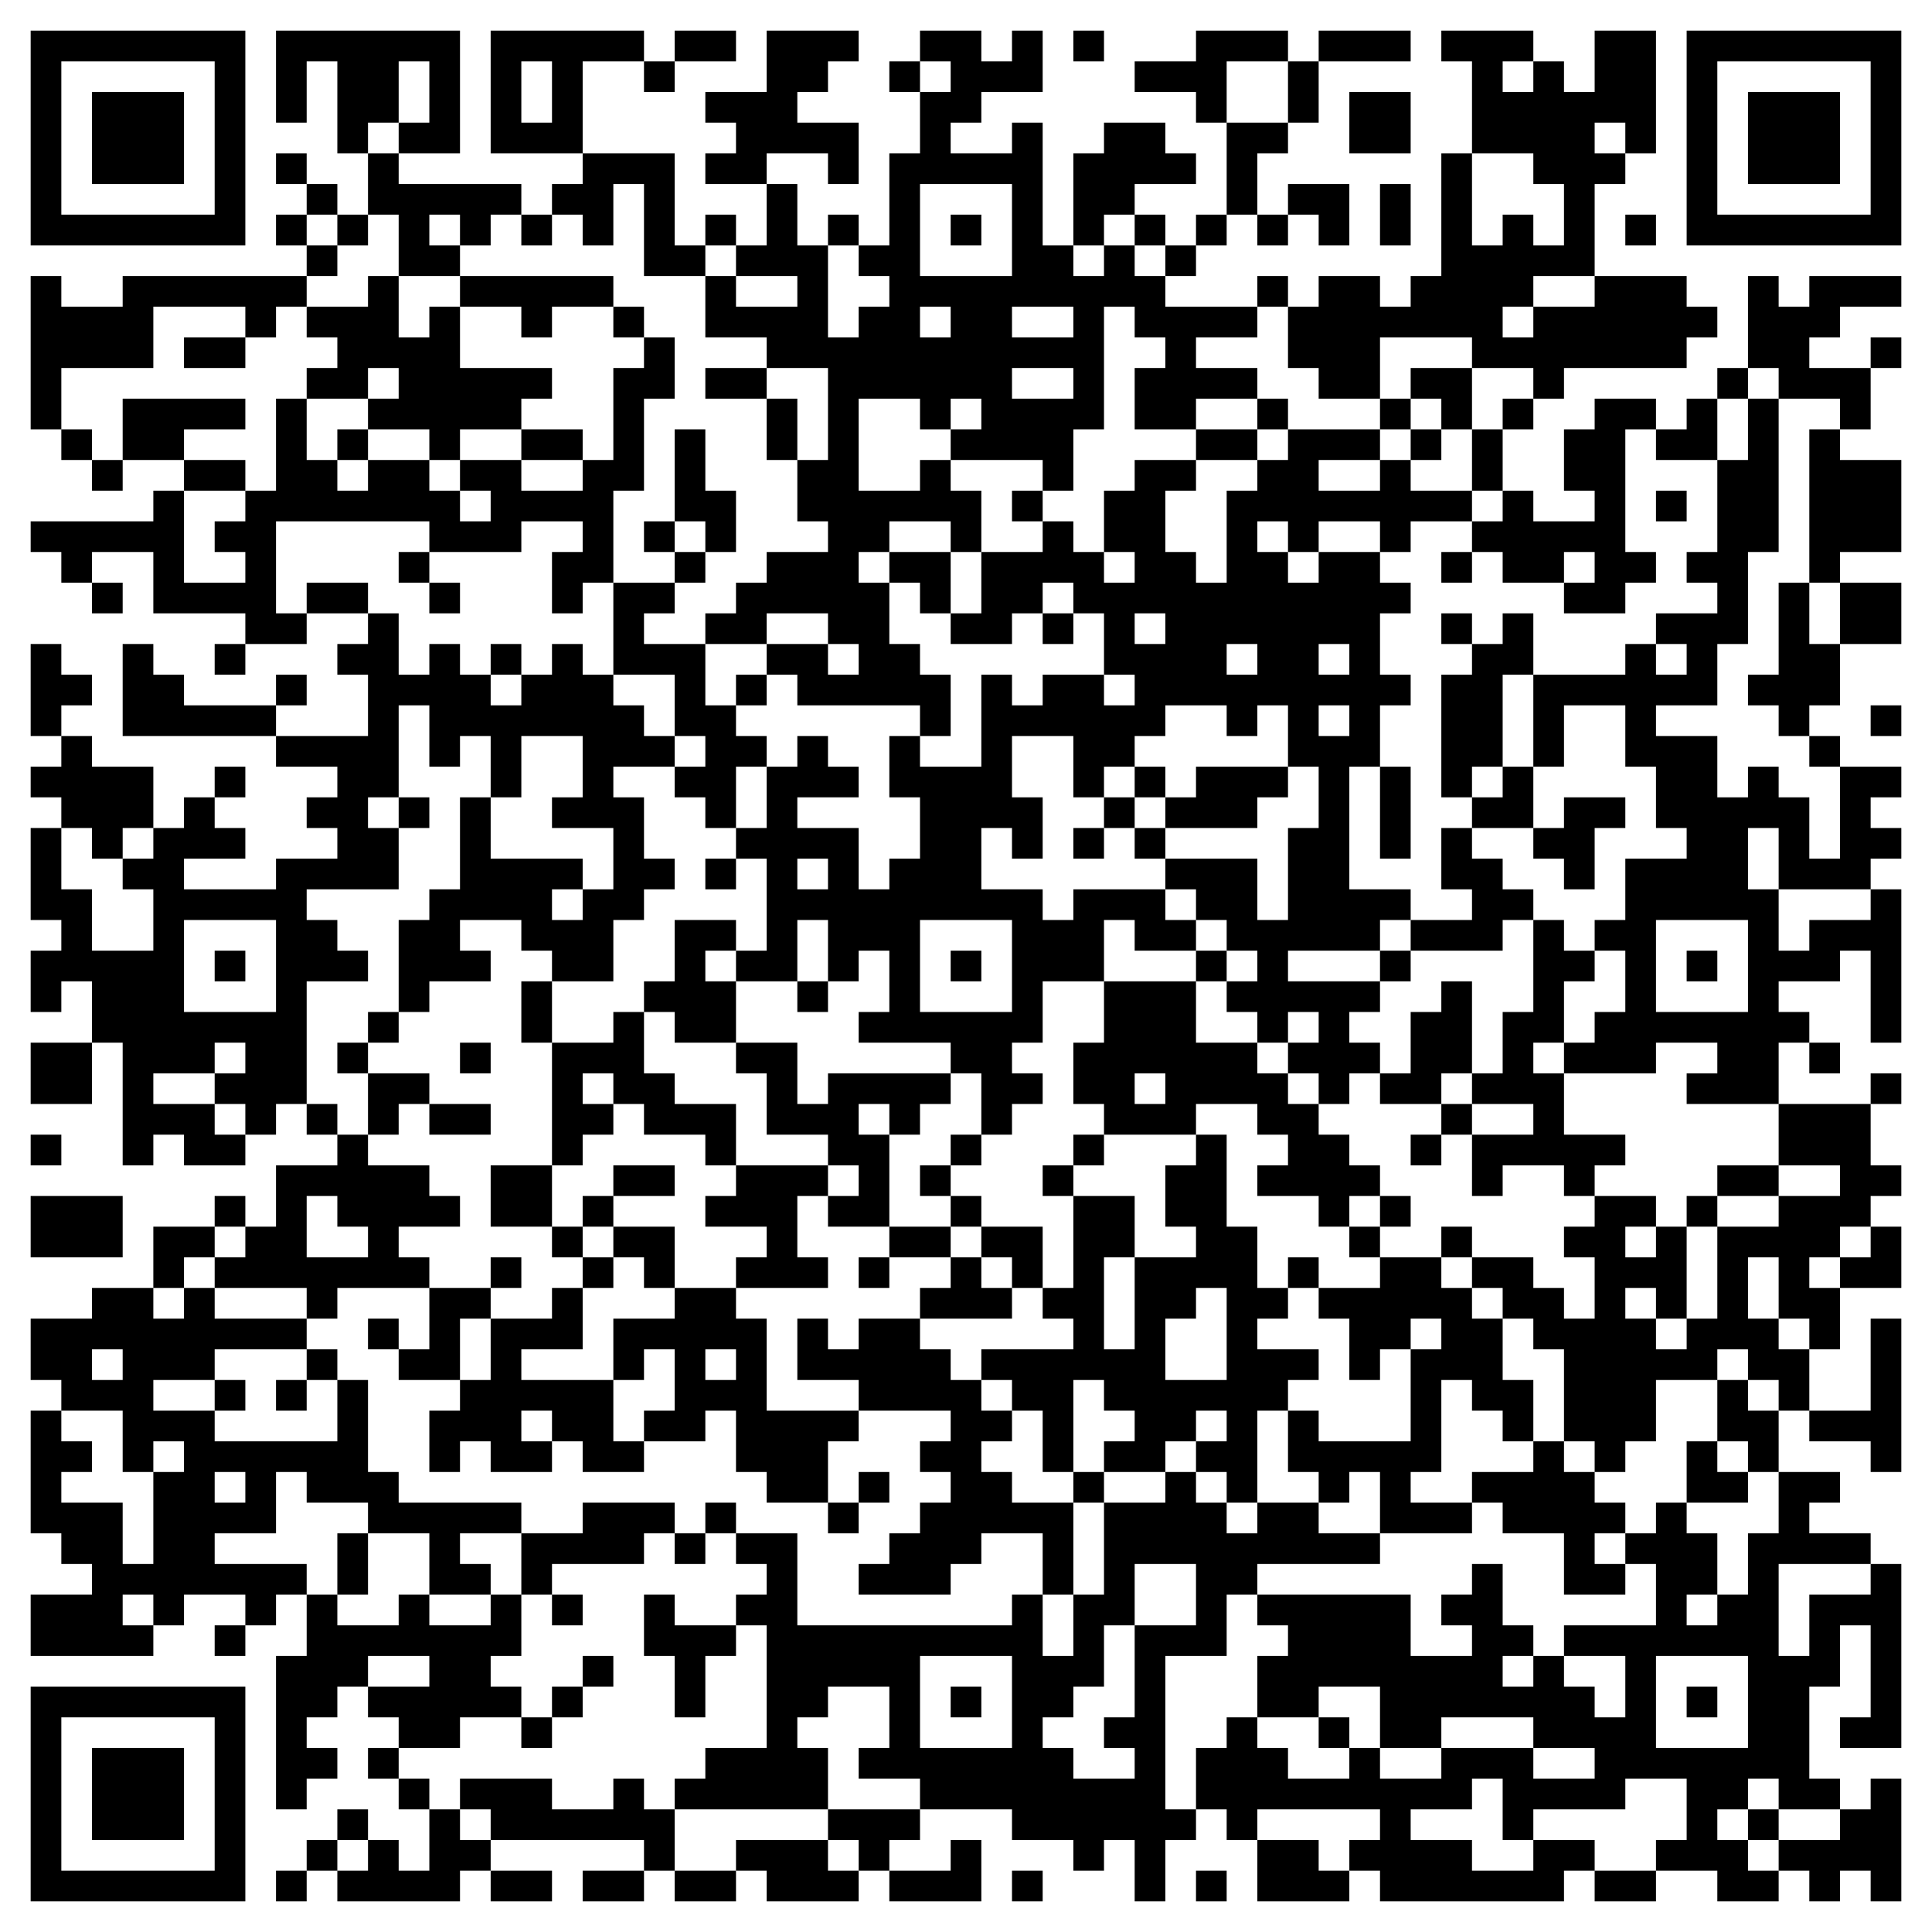
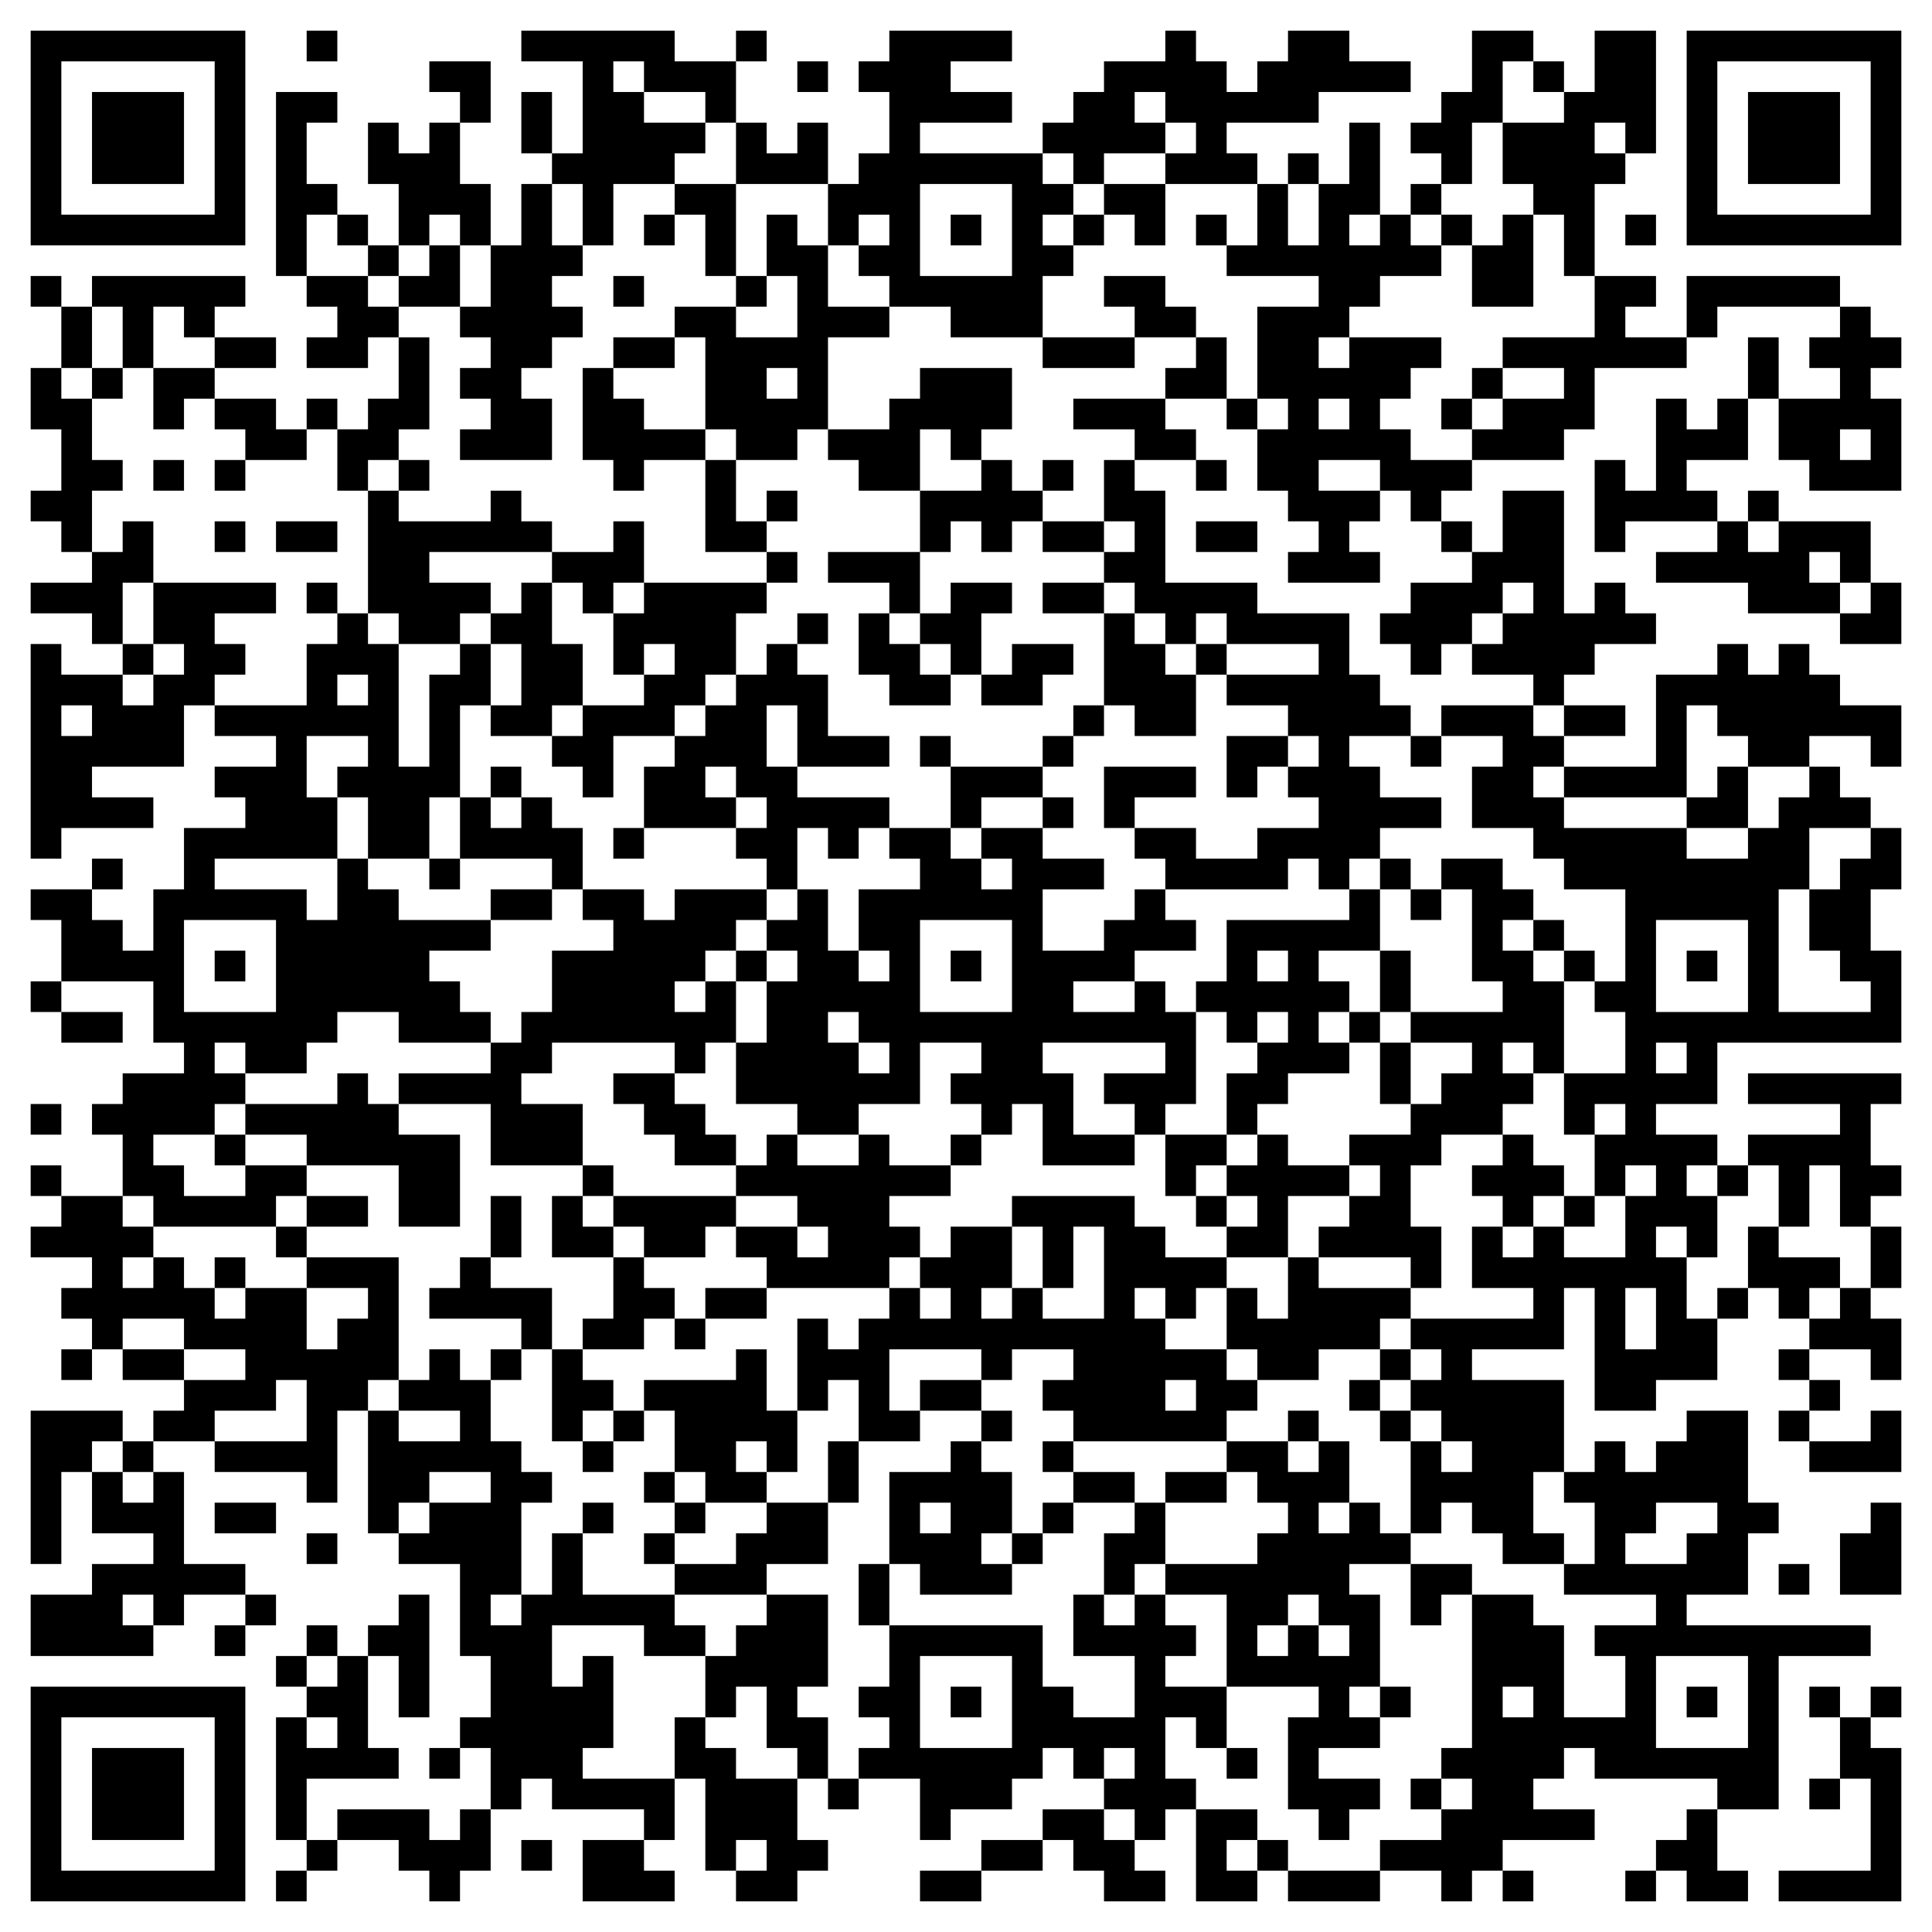
<svg xmlns="http://www.w3.org/2000/svg" viewBox="0 0 63 63">
-   <path d="M1 1h7v7h-7zM9 1h6v4h-2v-1h1v-2h-1v2h-1v1h-1v-3h-1v2h-1zM16 1h5v1h-2v3h-3zM22 1h2v1h-2zM25 1h3v1h-1v1h-1v1h2v2h-1v-1h-2v1h-2v-1h1v-1h-1v-1h2zM30 1h2v1h1v-1h1v2h-2v1h-1v1h2v-1h1v4h1v1h1v-1h1v1h1v1h3v1h-2v1h2v1h-2v1h-2v-2h1v-1h-1v-1h-1v4h-1v2h-1v-1h-3v-1h1v-1h-1v1h-1v-1h-2v3h2v-1h1v1h1v2h-1v-1h-2v1h-1v1h1v2h1v1h1v2h-1v-1h-4v-1h-1v-1h2v1h1v-1h-1v-1h-2v1h-2v-1h1v-1h1v-1h2v-1h-1v-2h1v-3h-2v-1h-2v-2h1v1h2v-1h-2v-1h1v-2h1v2h1v3h1v-1h1v-1h-1v-1h1v-3h1v-2h1v-1h-1zM35 1h1v1h-1zM39 1h3v1h-2v2h-1v-1h-2v-1h2zM43 1h3v1h-3zM47 1h3v1h-1v1h1v-1h1v1h1v-2h2v4h-1v-1h-1v1h1v1h-1v3h-2v1h-1v1h1v-1h2v-1h3v1h1v1h-1v1h-4v1h-1v-1h-2v-1h-3v2h-2v-1h-1v-2h1v-1h2v1h1v-1h1v-4h1v3h1v-1h1v1h1v-2h-1v-1h-2v-3h-1zM55 1h7v7h-7zM2 2v5h5v-5zM17 2v2h1v-2zM21 2h1v1h-1zM29 2h1v1h-1zM42 2h1v2h-1zM56 2v5h5v-5zM3 3h3v3h-3zM44 3h2v2h-2zM57 3h3v3h-3zM36 4h2v1h1v1h-2v1h-1v1h-1v-3h1zM40 4h2v1h-1v2h-1zM9 5h1v1h-1zM12 5h1v1h4v1h-1v1h-1v-1h-1v1h1v1h-2v-2h-1zM19 5h3v3h1v1h-2v-3h-1v2h-1v-1h-1v-1h1zM10 6h1v1h-1zM30 6v3h3v-3zM42 6h2v2h-1v-1h-1zM45 6h1v2h-1zM9 7h1v1h-1zM11 7h1v1h-1zM17 7h1v1h-1zM23 7h1v1h-1zM27 7h1v1h-1zM31 7h1v1h-1zM37 7h1v1h-1zM39 7h1v1h-1zM41 7h1v1h-1zM53 7h1v1h-1zM10 8h1v1h-1zM38 8h1v1h-1zM1 9h1v1h2v-1h6v1h-1v1h-1v-1h-3v2h-3v2h-1zM12 9h1v2h1v-1h1v2h3v1h-1v1h-2v1h-1v-1h-2v-1h1v-1h-1v1h-2v-1h1v-1h-1v-1h2zM15 9h5v1h-2v1h-1v-1h-2zM41 9h1v1h-1zM57 9h1v1h1v-1h3v1h-2v1h-1v1h2v2h-1v-1h-2v-1h-1zM20 10h1v1h-1zM30 10v1h1v-1zM33 10v1h2v-1zM6 11h2v1h-2zM21 11h1v2h-1v3h-1v3h-1v1h-1v-2h1v-1h-2v1h-3v-1h-5v3h1v1h-2v-1h-3v-2h-2v1h-1v-1h-1v-1h4v-1h1v3h2v-1h-1v-1h1v-1h1v-3h1v2h1v1h1v-1h2v1h1v1h1v-1h-1v-1h2v1h2v-1h1v-3h1zM61 11h1v1h-1zM23 12h2v1h-2zM33 12v1h2v-1zM46 12h2v2h-1v-1h-1zM56 12h1v1h-1zM4 13h4v1h-2v1h-2zM25 13h1v2h-1zM41 13h1v1h-1zM45 13h1v1h-1zM49 13h1v1h-1zM52 13h2v1h-1v4h1v1h-1v1h-2v-1h1v-1h-1v1h-2v-1h-1v-1h1v-1h1v1h2v-1h-1v-2h1zM55 13h1v2h-2v-1h1zM57 13h1v5h-1v3h-1v2h-2v1h2v2h1v-1h1v1h1v2h1v-3h2v1h-1v1h1v1h-1v1h-3v-2h-1v2h1v2h1v-1h2v-1h1v5h-1v-3h-1v1h-2v1h1v1h-1v2h-3v-1h1v-1h-2v1h-3v-1h1v-1h1v-2h-1v-1h1v-2h2v-1h-1v-2h-1v-2h-2v2h-1v-3h3v-1h1v1h1v-1h-1v-1h2v-1h-1v-1h1v-3h1zM2 14h1v1h-1zM11 14h1v1h-1zM17 14h2v1h-2zM22 14h1v2h1v2h-1v-1h-1zM39 14h2v1h-2zM42 14h3v1h-2v1h2v-1h1v1h2v1h-2v1h-1v-1h-2v1h-1v-1h-1v1h1v1h1v-1h2v1h1v1h-1v2h1v1h-1v2h-1v4h2v1h-1v1h-3v1h3v1h-1v1h1v1h-1v1h-1v-1h-1v-1h1v-1h-1v1h-1v-1h-1v-1h1v-1h-1v-1h-1v-1h-1v-1h3v2h1v-3h1v-2h-1v-2h-1v1h-1v-1h-2v1h-1v1h-1v1h-1v-2h-2v2h1v2h-1v-1h-1v2h2v1h1v-1h3v1h1v1h-2v-1h-1v2h-2v2h-1v1h1v1h-1v1h-1v-2h-1v-1h-3v-1h1v-2h-1v1h-1v-2h-1v2h-2v-1h1v-3h-1v-1h1v-2h1v-1h1v1h1v1h-2v1h2v2h1v-1h1v-2h-1v-2h1v1h2v-3h1v1h1v-1h2v1h1v-1h-1v-2h-1v-1h-1v1h-1v1h-2v-1h1v-2h2v-1h1v1h1v1h1v-1h-1v-2h1v-1h2v1h-1v2h1v1h1v-3h1v-1h1zM46 14h1v1h-1zM48 14h1v2h-1zM59 14h1v1h2v3h-2v1h-1zM3 15h1v1h-1zM6 15h2v1h-2zM33 16h1v1h-1zM54 16h1v1h-1zM21 17h1v1h-1zM13 18h1v1h-1zM22 18h1v1h-1zM29 18h2v2h-1v-1h-1zM47 18h1v1h-1zM3 19h1v1h-1zM10 19h2v1h-2zM14 19h1v1h-1zM20 19h2v1h-1v1h2v2h1v1h1v1h-1v2h-1v-1h-1v-1h1v-1h-1v-2h-2zM58 19h1v2h1v2h-1v1h-1v-1h-1v-1h1zM60 19h2v2h-2zM12 20h1v2h1v-1h1v1h1v1h1v-1h1v-1h1v1h1v1h1v1h1v1h-2v1h1v2h1v1h-1v1h-1v2h-2v-1h-1v-1h-2v1h1v1h-2v1h-1v-3h1v-1h1v-3h1v2h3v1h-1v1h1v-1h1v-2h-2v-1h1v-2h-2v2h-1v-2h-1v1h-1v-2h-1v3h-1v1h1v2h-3v1h1v1h1v1h-2v4h-1v1h-1v-1h-1v-1h1v-1h-1v1h-2v1h2v1h1v1h-2v-1h-1v1h-1v-4h-1v-2h-1v1h-1v-2h1v-1h-1v-3h1v2h1v2h2v-2h-1v-1h1v-1h1v-1h1v1h1v1h-2v1h3v-1h2v-1h-1v-1h1v-1h-2v-1h3v-2h-1v-1h1zM34 20h1v1h-1zM37 20v1h1v-1zM47 20h1v1h-1zM49 20h1v2h-1v3h-1v1h-1v-4h1v-1h1zM1 21h1v1h1v1h-1v1h-1zM4 21h1v1h1v1h3v1h-5zM7 21h1v1h-1zM16 21h1v1h-1zM40 21v1h1v-1zM43 21v1h1v-1zM9 22h1v1h-1zM24 22h1v1h-1zM43 23v1h1v-1zM61 23h1v1h-1zM2 24h1v1h2v2h-1v1h-1v-1h-1v-1h-1v-1h1zM59 24h1v1h-1zM7 25h1v1h-1zM37 25h1v1h-1zM39 25h3v1h-1v1h-3v-1h1zM45 25h1v3h-1zM49 25h1v2h-2v-1h1zM13 26h1v1h-1zM36 26h1v1h-1zM51 26h2v1h-1v2h-1v-1h-1v-1h1zM35 27h1v1h-1zM37 27h1v1h-1zM47 27h1v1h1v1h1v1h-1v1h-3v-1h2v-1h-1zM23 28h1v1h-1zM26 28v1h1v-1zM6 30v3h3v-3zM22 30h2v1h-1v1h1v2h-2v-1h-1v-1h1zM30 30v3h3v-3zM50 30h1v1h1v1h-1v2h-1v1h1v2h2v1h-1v1h-1v-1h-2v1h-1v-2h2v-1h-2v-1h1v-2h1zM54 30v3h3v-3zM7 31h1v1h-1zM31 31h1v1h-1zM39 31h1v1h-1zM45 31h1v1h-1zM55 31h1v1h-1zM17 32h1v2h-1zM26 32h1v1h-1zM36 32h3v2h2v1h1v1h1v1h1v1h1v1h-1v1h-1v-1h-2v-1h1v-1h-1v-1h-2v1h-3v-1h-1v-2h1zM47 32h1v3h-1v1h-2v-1h1v-2h1zM12 33h1v1h-1zM20 33h1v2h1v1h2v2h-1v-1h-2v-1h-1v-1h-1v1h1v1h-1v1h-1v-4h2zM1 34h2v2h-2zM11 34h1v1h-1zM15 34h1v1h-1zM24 34h2v2h1v-1h4v1h-1v1h-1v-1h-1v1h1v3h-2v-1h1v-1h-1v-1h-2v-2h-1zM59 34h1v1h-1zM12 35h2v1h-1v1h-1zM37 35v1h1v-1zM61 35h1v1h-1zM10 36h1v1h-1zM14 36h2v1h-2zM47 36h1v1h-1zM58 36h3v2h1v1h-1v1h-1v1h-1v1h1v2h-1v-1h-1v-2h-1v2h1v1h1v2h-1v-1h-1v-1h-1v1h-2v2h-1v1h-1v-1h-1v-3h-1v-1h-1v-1h-1v-1h2v1h1v1h1v-2h-1v-1h1v-1h2v1h-1v1h1v-1h1v3h-1v-1h-1v1h1v1h1v-1h1v-3h2v-1h2v-1h-2zM1 37h1v1h-1zM11 37h1v1h2v1h1v1h-2v1h1v1h-3v1h-1v-1h-3v-1h1v-1h1v-2h2zM31 37h1v1h-1zM35 37h1v1h-1zM39 37h1v3h1v2h1v1h-1v1h2v1h-1v1h-1v3h-1v-1h-1v-1h1v-1h-1v1h-1v1h-2v-1h1v-1h-1v-1h-1v3h-1v-2h-1v-1h-1v-1h3v-1h-1v-1h1v-3h2v2h-1v3h1v-3h2v-1h-1v-2h1zM46 37h1v1h-1zM16 38h2v2h-2zM20 38h2v1h-2zM24 38h3v1h-1v2h1v1h-3v-1h1v-1h-2v-1h1zM30 38h1v1h-1zM34 38h1v1h-1zM56 38h2v1h-2zM1 39h3v2h-3zM7 39h1v1h-1zM10 39v2h2v-1h-1v-1zM19 39h1v1h-1zM31 39h1v1h-1zM45 39h1v1h-1zM55 39h1v1h-1zM5 40h2v1h-1v1h-1zM18 40h1v1h-1zM20 40h2v2h-1v-1h-1zM29 40h2v1h-2zM32 40h2v2h-1v-1h-1zM44 40h1v1h-1zM47 40h1v1h-1zM61 40h1v2h-2v-1h1zM16 41h1v1h-1zM19 41h1v1h-1zM28 41h1v1h-1zM31 41h1v1h1v1h-3v-1h1zM42 41h1v1h-1zM45 41h2v1h1v1h1v2h1v2h-1v-1h-1v-1h-1v3h-1v1h2v1h-3v-2h-1v1h-1v-1h-1v-2h1v1h3v-3h1v-1h-1v1h-1v1h-1v-2h-1v-1h2zM3 42h2v1h1v-1h1v1h3v1h-3v1h-2v1h2v1h4v-2h1v3h1v1h4v1h-2v1h1v1h-2v-2h-2v-1h-2v-1h-1v2h-2v1h3v1h-1v1h-1v-1h-2v1h-1v-1h-1v1h1v1h-4v-2h2v-1h-1v-1h-1v-4h1v1h1v1h-1v1h2v2h1v-3h1v-1h-1v1h-1v-2h-2v-1h-1v-2h2zM14 42h2v1h-1v2h-2v-1h1zM18 42h1v2h-2v1h3v2h1v1h-2v-1h-1v-1h-1v1h1v1h-2v-1h-1v1h-1v-2h1v-1h1v-2h2zM22 42h2v1h1v3h3v1h-1v2h-2v-1h-1v-2h-1v1h-2v-1h1v-2h-1v1h-1v-2h2zM39 42v1h-1v2h2v-3zM12 43h1v1h-1zM26 43h1v1h1v-1h2v1h1v1h1v1h1v1h-1v1h1v1h2v3h-1v-2h-2v1h-1v1h-3v-1h1v-1h1v-1h1v-1h-1v-1h1v-1h-3v-1h-2zM61 43h1v5h-1v-1h-2v-1h2zM3 44v1h1v-1zM10 44h1v1h-1zM23 44v1h1v-1zM7 45h1v1h-1zM9 45h1v1h-1zM56 45h1v1h1v2h-1v-1h-1zM50 47h1v1h1v1h1v1h-1v1h1v1h-2v-2h-2v-1h-1v-1h2zM55 47h1v1h1v1h-2zM7 48v1h1v-1zM28 48h1v1h-1zM35 48h1v1h-1zM38 48h1v1h1v1h1v-1h2v1h2v1h-4v1h-1v2h-2v5h1v1h-1v2h-1v-2h-1v1h-1v-1h-2v-1h-3v-1h-2v-1h1v-2h-2v1h-1v1h1v2h-5v-1h1v-1h2v-4h-1v-1h1v-1h-1v-1h2v3h7v-1h1v2h1v-2h1v-3h2zM58 48h2v1h-1v1h2v1h-3v3h1v-2h2v-1h1v6h-2v-1h1v-3h-1v2h-1v3h1v1h-2v-1h-1v1h-1v1h1v1h1v1h-2v-1h-2v-1h1v-2h-2v1h-3v1h-1v-2h-1v1h-2v1h2v1h2v-1h2v1h-1v1h-6v-1h-1v-1h1v-1h-4v1h-1v-1h-1v-2h1v-1h1v1h1v1h2v-1h1v1h2v-1h3v1h2v-1h-2v-1h-3v1h-2v-2h-2v1h-2v-2h1v-1h-1v-1h5v2h2v-1h-1v-1h1v-1h1v2h1v1h-1v1h1v-1h1v1h1v1h1v-2h-2v-1h3v-2h-1v-1h1v-1h1v1h1v2h-1v1h1v-1h1v-2h1zM19 49h3v1h-1v1h-3v1h-1v-2h2zM23 49h1v1h-1zM27 49h1v1h-1zM11 50h1v2h-1zM22 50h1v1h-1zM37 51v2h-1v2h-1v1h-1v1h1v1h2v-1h-1v-1h1v-3h2v-2zM10 52h1v1h2v-1h1v1h2v-1h1v2h-1v1h1v1h-2v1h-2v-1h-1v-1h2v-1h-2v1h-1v1h-1v1h1v1h-1v1h-1v-5h1zM18 52h1v1h-1zM21 52h1v1h2v1h-1v2h-1v-2h-1zM7 53h1v1h-1zM19 54h1v1h-1zM30 54v3h3v-3zM54 54v3h3v-3zM1 55h7v7h-7zM18 55h1v1h-1zM31 55h1v1h-1zM55 55h1v1h-1zM2 56v5h5v-5zM17 56h1v1h-1zM43 56h1v1h-1zM3 57h3v3h-3zM12 57h1v1h-1zM13 58h1v1h-1zM15 58h3v1h2v-1h1v1h1v2h-1v-1h-5v-1h-1zM61 58h1v4h-1v-1h-1v1h-1v-1h-1v-1h2v-1h1zM11 59h1v1h-1zM14 59h1v1h1v1h-1v1h-4v-1h1v-1h1v1h1zM27 59h3v1h-1v1h-1v-1h-1zM57 59h1v1h-1zM10 60h1v1h-1zM24 60h3v1h1v1h-3v-1h-1zM31 60h1v2h-3v-1h2zM41 60h2v1h1v1h-3zM9 61h1v1h-1zM16 61h2v1h-2zM19 61h2v1h-2zM22 61h2v1h-2zM33 61h1v1h-1zM39 61h1v1h-1zM52 61h2v1h-2z" />
+   <path d="M1 1h7v7h-7zM10 1h1v1h-1zM17 1h5v1h2v2h-1v-1h-2v-1h-1v1h1v1h2v1h-1v1h-2v2h-1v-2h-1v-1h1v-3h-2zM24 1h1v1h-1zM29 1h4v1h-2v1h2v1h-3v1h4v1h1v1h-1v1h1v1h-1v2h-3v-1h-2v-1h-1v-1h1v-1h-1v1h-1v-2h1v-1h1v-2h-1v-1h1zM38 1h1v1h1v1h1v-1h1v-1h2v1h2v1h-3v1h-3v1h1v1h-3v-1h1v-1h-1v-1h-1v1h1v1h-2v1h-1v-1h-1v-1h1v-1h1v-1h2zM48 1h2v1h-1v2h-1v2h-1v-1h-1v-1h1v-1h1zM52 1h2v4h-1v-1h-1v1h1v1h-1v3h-1v-2h-1v-1h-1v-2h2v-1h1zM55 1h7v7h-7zM2 2v5h5v-5zM14 2h2v2h-1v-1h-1zM26 2h1v1h-1zM50 2h1v1h-1zM56 2v5h5v-5zM3 3h3v3h-3zM9 3h2v1h-1v2h1v1h-1v2h-1zM17 3h1v2h-1zM57 3h3v3h-3zM12 4h1v1h1v-1h1v2h1v2h-1v-1h-1v1h-1v-2h-1zM24 4h1v1h1v-1h1v2h-3zM44 4h1v3h-1v1h1v-1h1v1h1v1h-2v1h-1v1h-1v1h1v-1h3v1h-1v1h-1v1h1v1h2v1h-1v1h-1v-1h-1v-1h-2v1h2v1h-1v1h1v1h-3v-1h1v-1h-1v-1h-1v-2h1v-1h-1v-3h2v-1h-3v-1h1v-2h1v2h1v-2h1zM42 5h1v1h-1zM17 6h1v2h1v1h-1v1h1v1h-1v1h-1v1h1v2h-3v-1h1v-1h-1v-1h1v-1h-1v-1h1v-2h1zM22 6h2v3h-1v-2h-1zM30 6v3h3v-3zM36 6h2v2h-1v-1h-1zM46 6h1v1h-1zM11 7h1v1h-1zM21 7h1v1h-1zM25 7h1v1h1v2h2v1h-2v3h-1v1h-2v-1h-1v-3h-1v-1h2v1h2v-2h-1zM31 7h1v1h-1zM35 7h1v1h-1zM39 7h1v1h-1zM47 7h1v1h-1zM49 7h1v3h-2v-2h1zM53 7h1v1h-1zM12 8h1v1h-1zM14 8h1v2h-2v-1h1zM1 9h1v1h-1zM3 9h5v1h-1v1h-1v-1h-1v2h-1v-2h-1zM10 9h2v1h1v1h-1v1h-2v-1h1v-1h-1zM20 9h1v1h-1zM24 9h1v1h-1zM36 9h2v1h1v1h-2v-1h-1zM52 9h2v1h-1v1h2v1h-3v2h-1v1h-3v-1h1v-1h2v-1h-2v-1h3zM55 9h5v1h-4v1h-1zM2 10h1v2h-1zM60 10h1v1h1v1h-1v1h1v3h-3v-1h-1v-2h2v-1h-1v-1h1zM7 11h2v1h-2zM13 11h1v3h-1v1h-1v1h-1v-2h1v-1h1zM20 11h2v1h-2zM34 11h3v1h-3zM39 11h1v2h-2v-1h1zM57 11h1v2h-1zM1 12h1v1h1v2h1v1h-1v2h-1v-1h-1v-1h1v-2h-1zM3 12h1v1h-1zM5 12h2v1h-1v1h-1zM19 12h1v1h1v1h2v1h-2v1h-1v-1h-1zM25 12v1h1v-1zM30 12h3v2h-1v1h-1v-1h-1v2h-2v-1h-1v-1h2v-1h1zM48 12h1v1h-1zM7 13h2v1h1v1h-2v-1h-1zM10 13h1v1h-1zM35 13h3v1h1v1h-2v-1h-2zM40 13h1v1h-1zM43 13v1h1v-1zM47 13h1v1h-1zM54 13h1v1h1v-1h1v2h-2v1h1v1h-3v1h-1v-3h1v1h1zM60 14v1h1v-1zM5 15h1v1h-1zM7 15h1v1h-1zM13 15h1v1h-1zM23 15h1v2h1v1h-2zM32 15h1v1h1v1h-1v1h-1v-1h-1v1h-1v-2h2zM34 15h1v1h-1zM36 15h1v1h1v3h3v1h3v2h1v1h1v1h-2v1h1v1h2v1h-2v1h-1v1h-1v-1h-1v1h-4v-1h-1v-1h2v1h2v-1h2v-1h-1v-1h1v-1h-1v-1h-2v-1h3v-1h-3v-1h-1v1h-1v-1h-1v-1h-1v-1h1v-1h-1zM39 15h1v1h-1zM12 16h1v1h3v-1h1v1h1v1h-4v1h2v1h-1v1h-2v-1h-1zM25 16h1v1h-1zM49 16h2v4h1v-1h1v1h1v1h-2v1h-1v1h-1v-1h-2v-1h1v-1h1v-1h-1v1h-1v1h-1v1h-1v-1h-1v-1h1v-1h2v-1h1zM57 16h1v1h-1zM4 17h1v2h-1v2h-1v-1h-2v-1h2v-1h1zM7 17h1v1h-1zM9 17h2v1h-2zM20 17h1v2h-1v1h-1v-1h-1v-1h2zM34 17h2v1h-2zM39 17h2v1h-2zM47 17h1v1h-1zM56 17h1v1h1v-1h3v2h-1v-1h-1v1h1v1h-3v-1h-3v-1h2zM25 18h1v1h-1zM27 18h3v2h-1v-1h-2zM5 19h4v1h-2v1h1v1h-1v1h-1v2h-3v1h2v1h-3v1h-1v-7h1v1h2v1h1v-1h1v-1h-1zM10 19h1v1h-1zM17 19h1v2h1v2h-1v1h-2v-1h1v-2h-1v-1h1zM21 19h4v1h-1v2h-1v1h-1v1h-2v2h-1v-1h-1v-1h1v-1h2v-1h1v-1h-1v1h-1v-2h1zM31 19h2v1h-1v2h-1v-1h-1v-1h1zM34 19h2v1h-2zM61 19h1v2h-2v-1h1zM11 20h1v1h1v4h1v-3h1v-1h1v2h-1v3h-1v2h-2v-2h-1v-1h1v-1h-2v2h1v2h-4v1h3v1h1v-2h1v1h1v1h3v1h-2v1h1v1h1v1h-3v-1h-2v1h-1v1h-2v-1h-1v1h1v1h-1v1h-2v1h1v1h2v-1h2v1h-1v1h-4v-1h-1v-2h-1v-1h1v-1h2v-1h-1v-2h-3v-2h-1v-1h2v1h1v1h1v-2h1v-2h2v-1h-1v-1h2v-1h-2v-1h3v-2h1zM26 20h1v1h-1zM28 20h1v1h1v1h1v1h-2v-1h-1zM36 20h1v1h1v1h1v2h-2v-1h-1zM4 21h1v1h-1zM25 21h1v1h1v2h2v1h-3v-2h-1v2h1v1h3v1h-1v1h-1v-1h-1v2h-1v-1h-1v-1h1v-1h-1v-1h-1v1h1v1h-3v-2h1v-1h1v-1h1v-1h1zM33 21h2v1h-1v1h-2v-1h1zM39 21h1v1h-1zM56 21h1v1h1v-1h1v1h1v1h2v2h-1v-1h-2v1h-2v-1h-1v-1h-1v3h-4v-1h3v-3h2zM11 22v1h1v-1zM2 23v1h1v-1zM35 23h1v1h-1zM47 23h3v1h1v1h-1v1h1v1h4v1h2v-1h1v-1h1v-1h1v1h1v1h-2v2h-1v4h3v-1h-1v-1h-1v-2h1v-1h1v-1h1v2h-1v2h1v3h-6v2h-2v1h2v1h-1v1h1v2h-1v-1h-1v1h1v2h1v2h-2v1h-2v-4h-1v2h-3v1h3v3h-1v2h1v1h-2v-1h-1v-1h-1v1h-1v-3h1v1h1v-1h-1v-1h-1v-1h1v-1h-1v-1h4v-1h-2v-2h1v1h1v-1h1v1h2v-2h1v-1h-1v1h-1v-2h1v-1h-1v1h-1v-2h2v-2h-1v-1h1v-3h-2v-1h-1v-1h-2v-2h1v-1h-2zM51 23h2v1h-2zM30 24h1v1h-1zM34 24h1v1h-1zM40 24h2v1h-1v1h-1zM46 24h1v1h-1zM16 25h1v1h-1zM31 25h3v1h-2v1h-1zM36 25h3v1h-2v1h-1zM56 25h1v2h-2v-1h1zM15 26h1v1h1v-1h1v1h1v2h-1v-1h-3zM34 26h1v1h-1zM20 27h1v1h-1zM29 27h2v1h1v1h1v-1h-1v-1h2v1h2v1h-2v2h2v-1h1v-1h1v1h1v1h-2v1h-2v1h2v-1h1v1h1v3h-1v1h-1v-1h-1v-1h2v-1h-4v1h1v2h2v1h-3v-2h-1v1h-1v-1h-1v-1h1v-1h-2v2h-2v1h-2v-1h-2v-2h1v-2h1v-1h-1v-1h1v-1h1v2h1v1h1v-1h-1v-2h2v-1h-1zM3 28h1v1h-1zM14 28h1v1h-1zM45 28h1v1h-1zM47 28h2v1h1v1h-1v1h1v1h1v3h-1v-1h-1v1h1v1h-1v1h-2v1h-1v2h1v2h-1v-1h-3v-1h1v-1h1v-1h-1v-1h2v-1h1v-1h1v-1h-2v-1h3v-1h-1v-3h-1zM16 29h2v1h-2zM19 29h2v1h1v-1h3v1h-1v1h-1v1h-1v1h1v-1h1v2h-1v1h-1v-1h-4v1h-1v1h2v2h-3v-2h-3v-1h3v-1h1v-1h1v-2h2v-1h-1zM44 29h1v2h-2v1h1v1h-1v1h1v1h-2v1h-1v1h-1v-2h1v-1h1v-1h-1v1h-1v-1h-1v-1h1v-2h4zM46 29h1v1h-1zM6 30v3h3v-3zM30 30v3h3v-3zM50 30h1v1h-1zM54 30v3h3v-3zM7 31h1v1h-1zM24 31h1v1h-1zM31 31h1v1h-1zM41 31v1h1v-1zM45 31h1v2h-1zM51 31h1v1h-1zM55 31h1v1h-1zM1 32h1v1h-1zM2 33h2v1h-2zM27 33v1h1v1h1v-1h-1v-1zM44 33h1v1h-1zM45 34h1v2h-1zM54 34v1h1v-1zM11 35h1v1h1v1h2v3h-2v-2h-3v-1h-2v-1h3zM20 35h2v1h1v1h1v1h-2v-1h-1v-1h-1zM57 35h5v1h-1v2h1v1h-1v1h-1v-2h-1v2h-1v-2h-1v-1h3v-1h-3zM1 36h1v1h-1zM7 37h1v1h-1zM25 37h1v1h2v-1h1v1h2v1h-2v1h1v1h-1v1h-4v-1h-1v-1h2v1h1v-1h-1v-1h-2v-1h1zM31 37h1v1h-1zM38 37h2v1h-1v1h-1zM41 37h1v1h2v1h-2v2h-2v-1h1v-1h-1v-1h1zM49 37h1v1h1v1h-1v1h-1v-1h-1v-1h1zM1 38h1v1h-1zM19 38h1v1h-1zM56 38h1v1h-1zM2 39h2v1h1v1h-1v1h1v-1h1v1h1v1h1v-1h2v2h1v-1h1v-1h-2v-1h3v4h-1v1h-1v3h-1v-1h-3v-1h3v-2h-1v1h-2v1h-2v-1h1v-1h2v-1h-2v-1h-2v1h-1v-1h-1v-1h1v-1h-2v-1h1zM10 39h2v1h-2zM16 39h1v2h-1zM18 39h1v1h1v1h-2zM20 39h4v1h-1v1h-2v-1h-1zM33 39h4v1h1v1h2v1h-1v1h-1v-1h-1v1h1v1h2v1h1v1h-1v1h-5v-1h-1v-1h1v-1h-2v1h-1v-1h-3v2h1v1h-2v-2h-1v1h-1v-3h1v1h1v-1h1v-1h1v1h1v-1h-1v-1h1v-1h2v2h-1v1h1v-1h1v1h2v-3h-1v2h-1v-2h-1zM39 39h1v1h-1zM51 39h1v1h-1zM9 40h1v1h-1zM57 40h1v1h2v1h-1v1h-1v-1h-1zM61 40h1v2h-1zM7 41h1v1h-1zM15 41h1v1h2v2h-1v-1h-3v-1h1zM20 41h1v1h1v1h-1v1h-2v-1h1zM42 41h1v1h3v1h-1v1h-2v1h-2v-1h-1v-2h1v1h1zM23 42h2v1h-2zM53 42v2h1v-2zM56 42h1v1h-1zM60 42h1v1h1v2h-1v-1h-2v-1h1zM22 43h1v1h-1zM2 44h1v1h-1zM4 44h2v1h-2zM14 44h1v1h1v2h1v1h1v1h-1v3h-1v1h1v-1h1v-2h1v2h3v1h1v1h-2v-1h-3v2h1v-1h1v3h-1v1h3v2h-1v-1h-3v-1h-1v1h-1v-2h-1v-1h1v-2h-1v-3h-2v-1h1v-1h2v-1h-2v1h-1v1h-1v-4h1v1h2v-1h-2v-1h1zM16 44h1v1h-1zM18 44h1v1h1v1h-1v1h-1zM24 44h1v2h1v2h-1v-1h-1v1h1v1h-2v-1h-1v-2h-1v-1h3zM45 44h1v1h-1zM58 44h1v1h-1zM30 45h2v1h-2zM38 45v1h1v-1zM44 45h1v1h-1zM59 45h1v1h-1zM1 46h3v1h-1v1h-1v3h-1zM20 46h1v1h-1zM32 46h1v1h-1zM42 46h1v1h-1zM45 46h1v1h-1zM55 46h2v3h1v1h-1v2h-2v1h6v1h-3v5h-2v-1h-4v-1h-1v1h-1v1h2v1h-3v1h-1v1h-1v-1h-2v-1h2v-1h1v-1h-1v-1h1v-5h2v1h1v3h2v-2h-1v-1h2v-1h-3v-1h1v-2h-1v-1h1v-1h1v1h1v-1h1zM58 46h1v1h-1zM61 46h1v2h-3v-1h2zM4 47h1v1h-1zM19 47h1v1h-1zM27 47h1v2h-1zM31 47h1v1h1v2h-1v1h1v1h-3v-1h-1v-3h2zM34 47h1v1h-1zM40 47h2v1h1v-1h1v2h-1v1h1v-1h1v1h1v1h-2v1h1v3h-1v1h1v1h-2v1h2v1h-1v1h-1v-1h-1v-3h1v-1h-3v-3h-2v-1h3v-1h1v-1h-1v-1h-1zM3 48h1v1h1v-1h1v3h2v1h-2v1h-1v-1h-1v1h1v1h-4v-2h2v-1h2v-1h-2zM21 48h1v1h-1zM35 48h2v1h-2zM38 48h2v1h-2zM7 49h2v1h-2zM19 49h1v1h-1zM22 49h1v1h-1zM25 49h2v2h-2v1h-3v-1h2v-1h1zM30 49v1h1v-1zM34 49h1v1h-1zM37 49h1v2h-1v1h-1v-2h1zM54 49v1h-1v1h2v-1h1v-1zM61 49h1v3h-2v-2h1zM10 50h1v1h-1zM21 50h1v1h-1zM33 50h1v1h-1zM28 51h1v2h-1zM46 51h2v1h-1v1h-1zM58 51h1v1h-1zM8 52h1v1h-1zM13 52h1v4h-1v-2h-1v-1h1zM25 52h2v3h-1v1h1v2h-1v-1h-1v-2h-1v1h-1v-2h1v-1h1zM35 52h1v1h1v-1h1v1h1v1h-1v1h2v2h-1v-1h-1v2h1v1h-1v1h-1v-1h-1v-1h1v-1h-1v1h-1v-1h-1v1h-1v1h-2v1h-1v-2h-2v-1h1v-1h-1v-1h1v-2h5v2h1v1h2v-2h-2zM42 52v1h-1v1h1v-1h1v1h1v-1h-1v-1zM7 53h1v1h-1zM10 53h1v1h-1zM9 54h1v1h-1zM11 54h1v3h1v1h-3v2h-1v-4h1v1h1v-1h-1v-1h1zM30 54v3h3v-3zM54 54v3h3v-3zM1 55h7v7h-7zM31 55h1v1h-1zM45 55h1v1h-1zM49 55v1h1v-1zM55 55h1v1h-1zM59 55h1v1h-1zM61 55h1v1h-1zM2 56v5h5v-5zM22 56h1v1h1v1h2v2h1v1h-1v1h-2v-1h1v-1h-1v1h-1v-3h-1zM60 56h1v1h1v5h-4v-1h3v-3h-1zM3 57h3v3h-3zM14 57h1v1h-1zM40 57h1v1h-1zM27 58h1v1h-1zM46 58h1v1h-1zM59 58h1v1h-1zM11 59h3v1h1v-1h1v2h-1v1h-1v-1h-1v-1h-2zM34 59h2v1h1v1h1v1h-2v-1h-1v-1h-1zM39 59h2v1h-1v1h1v1h-2zM55 59h1v2h1v1h-2v-1h-1v-1h1zM10 60h1v1h-1zM17 60h1v1h-1zM19 60h2v1h1v1h-3zM32 60h2v1h-2zM41 60h1v1h-1zM9 61h1v1h-1zM30 61h2v1h-2zM42 61h3v1h-3zM49 61h1v1h-1zM53 61h1v1h-1z" />
</svg>
